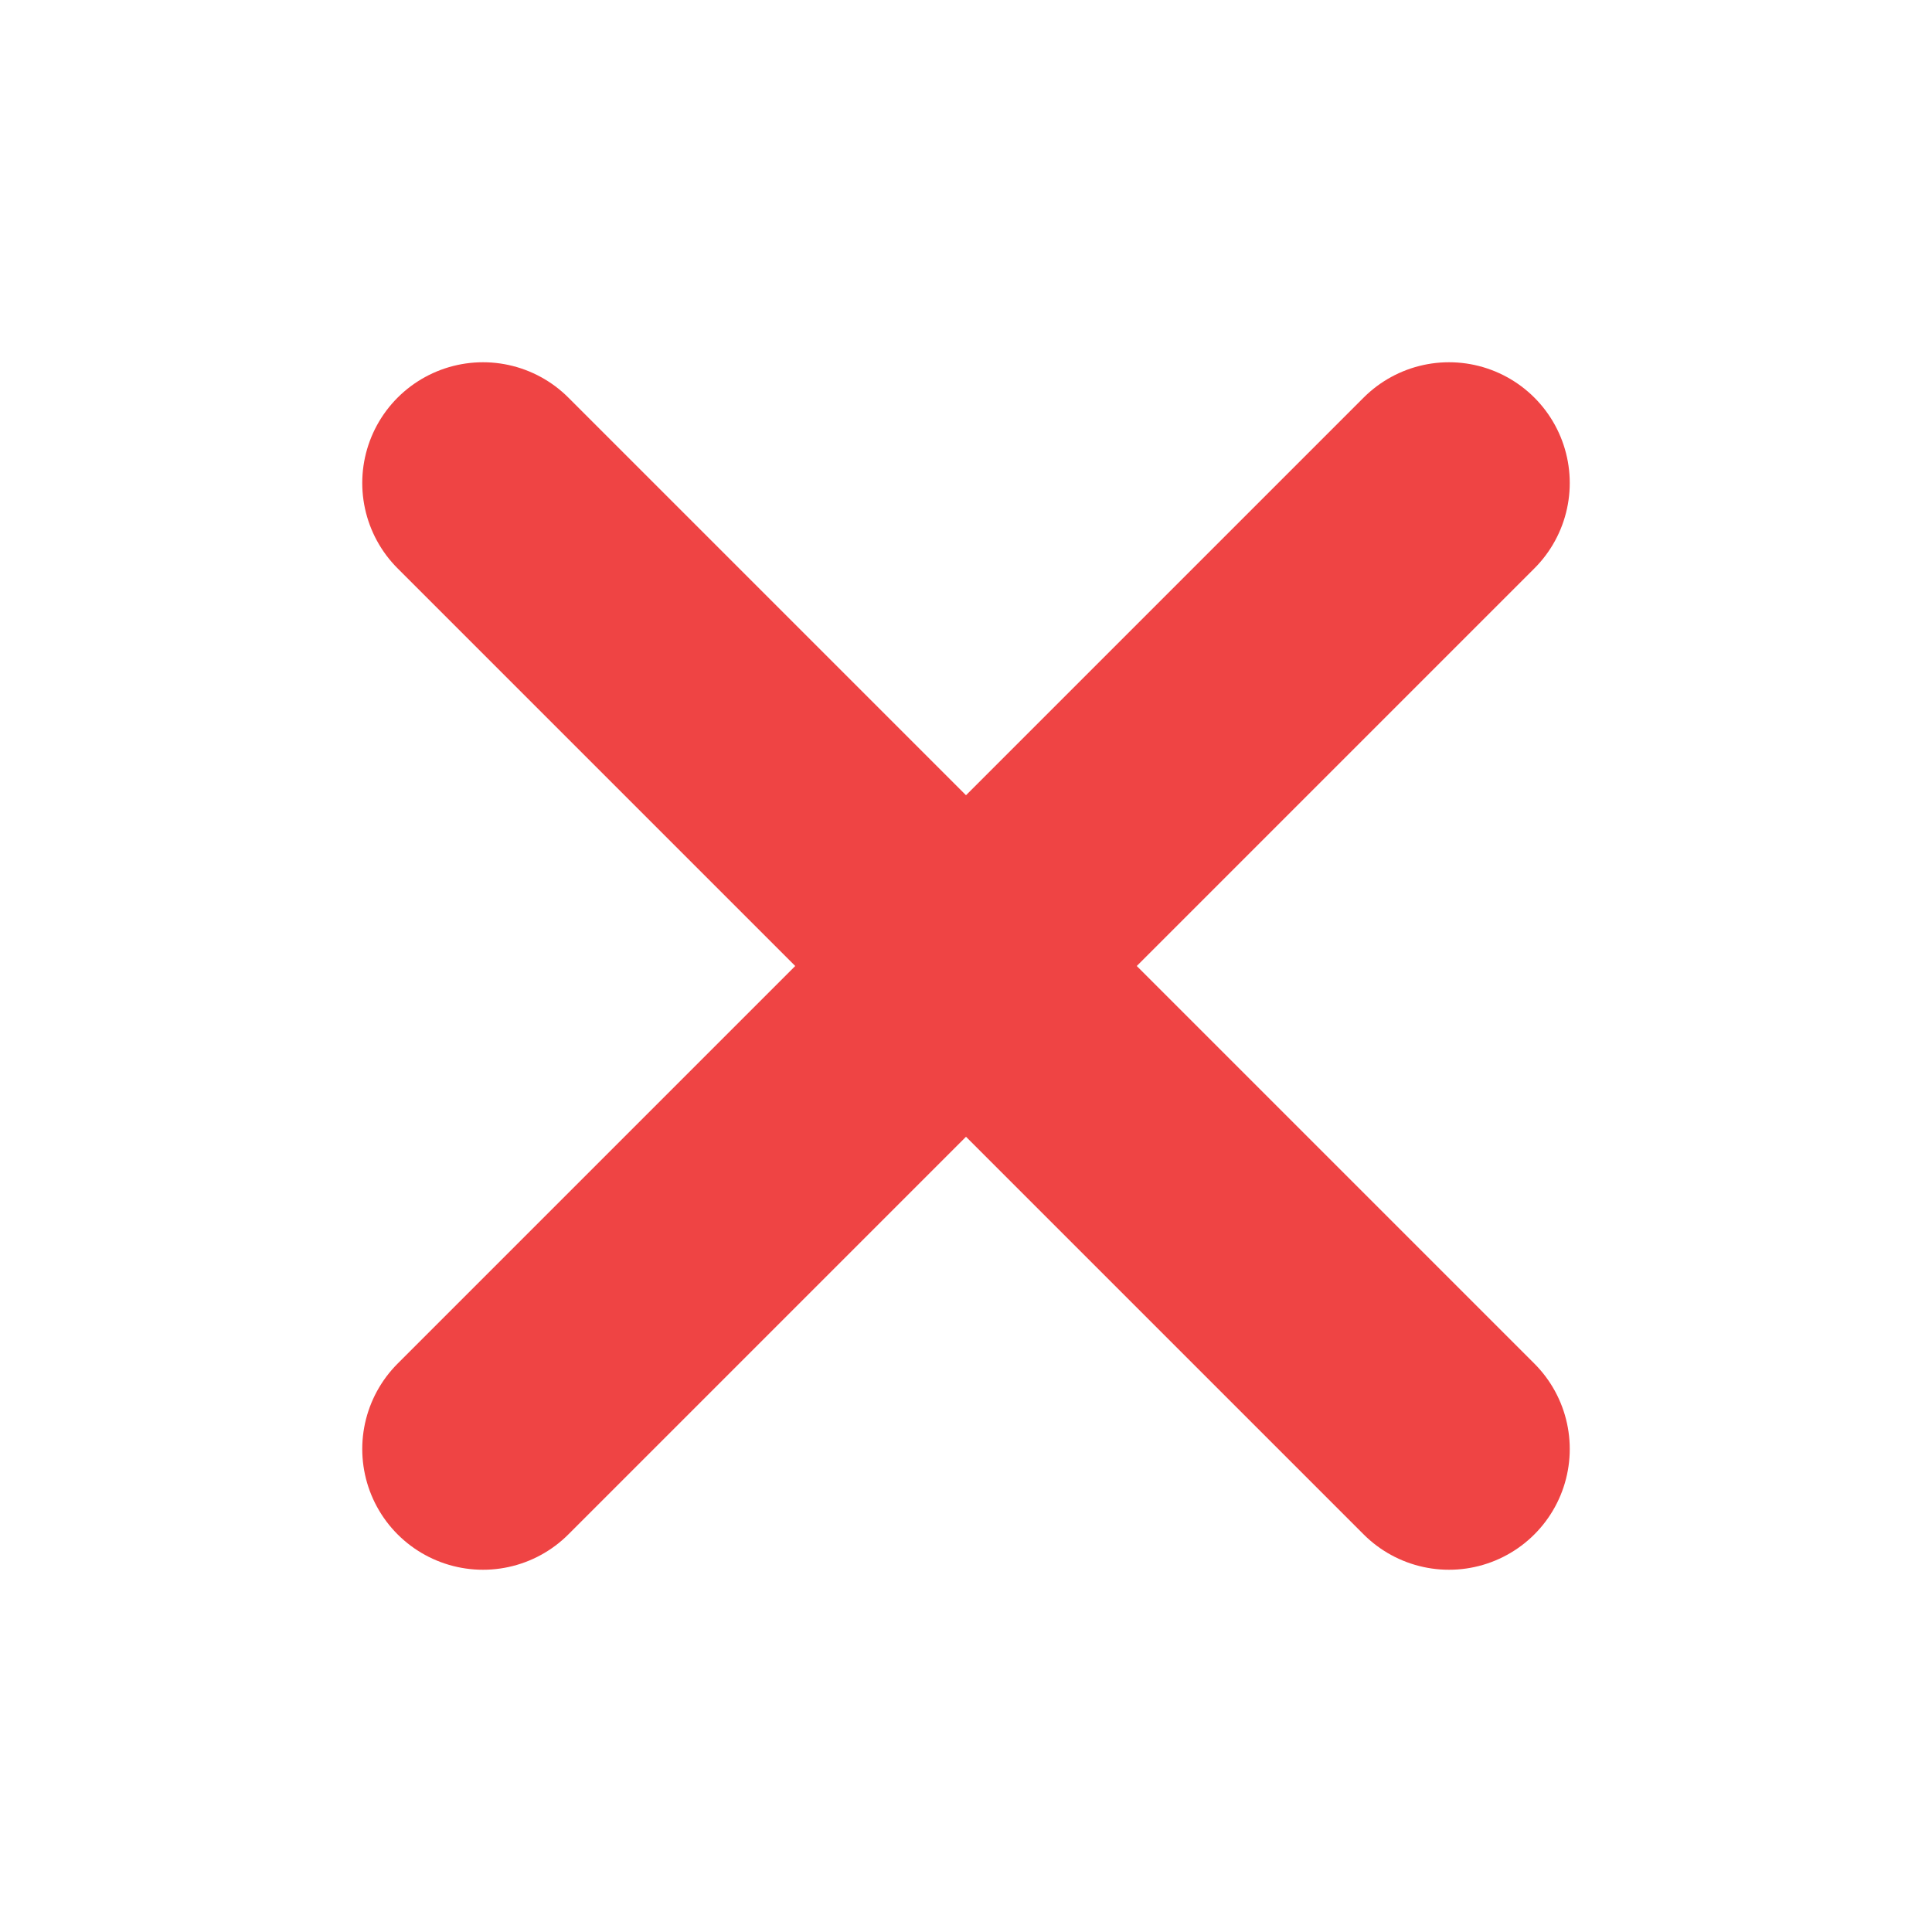
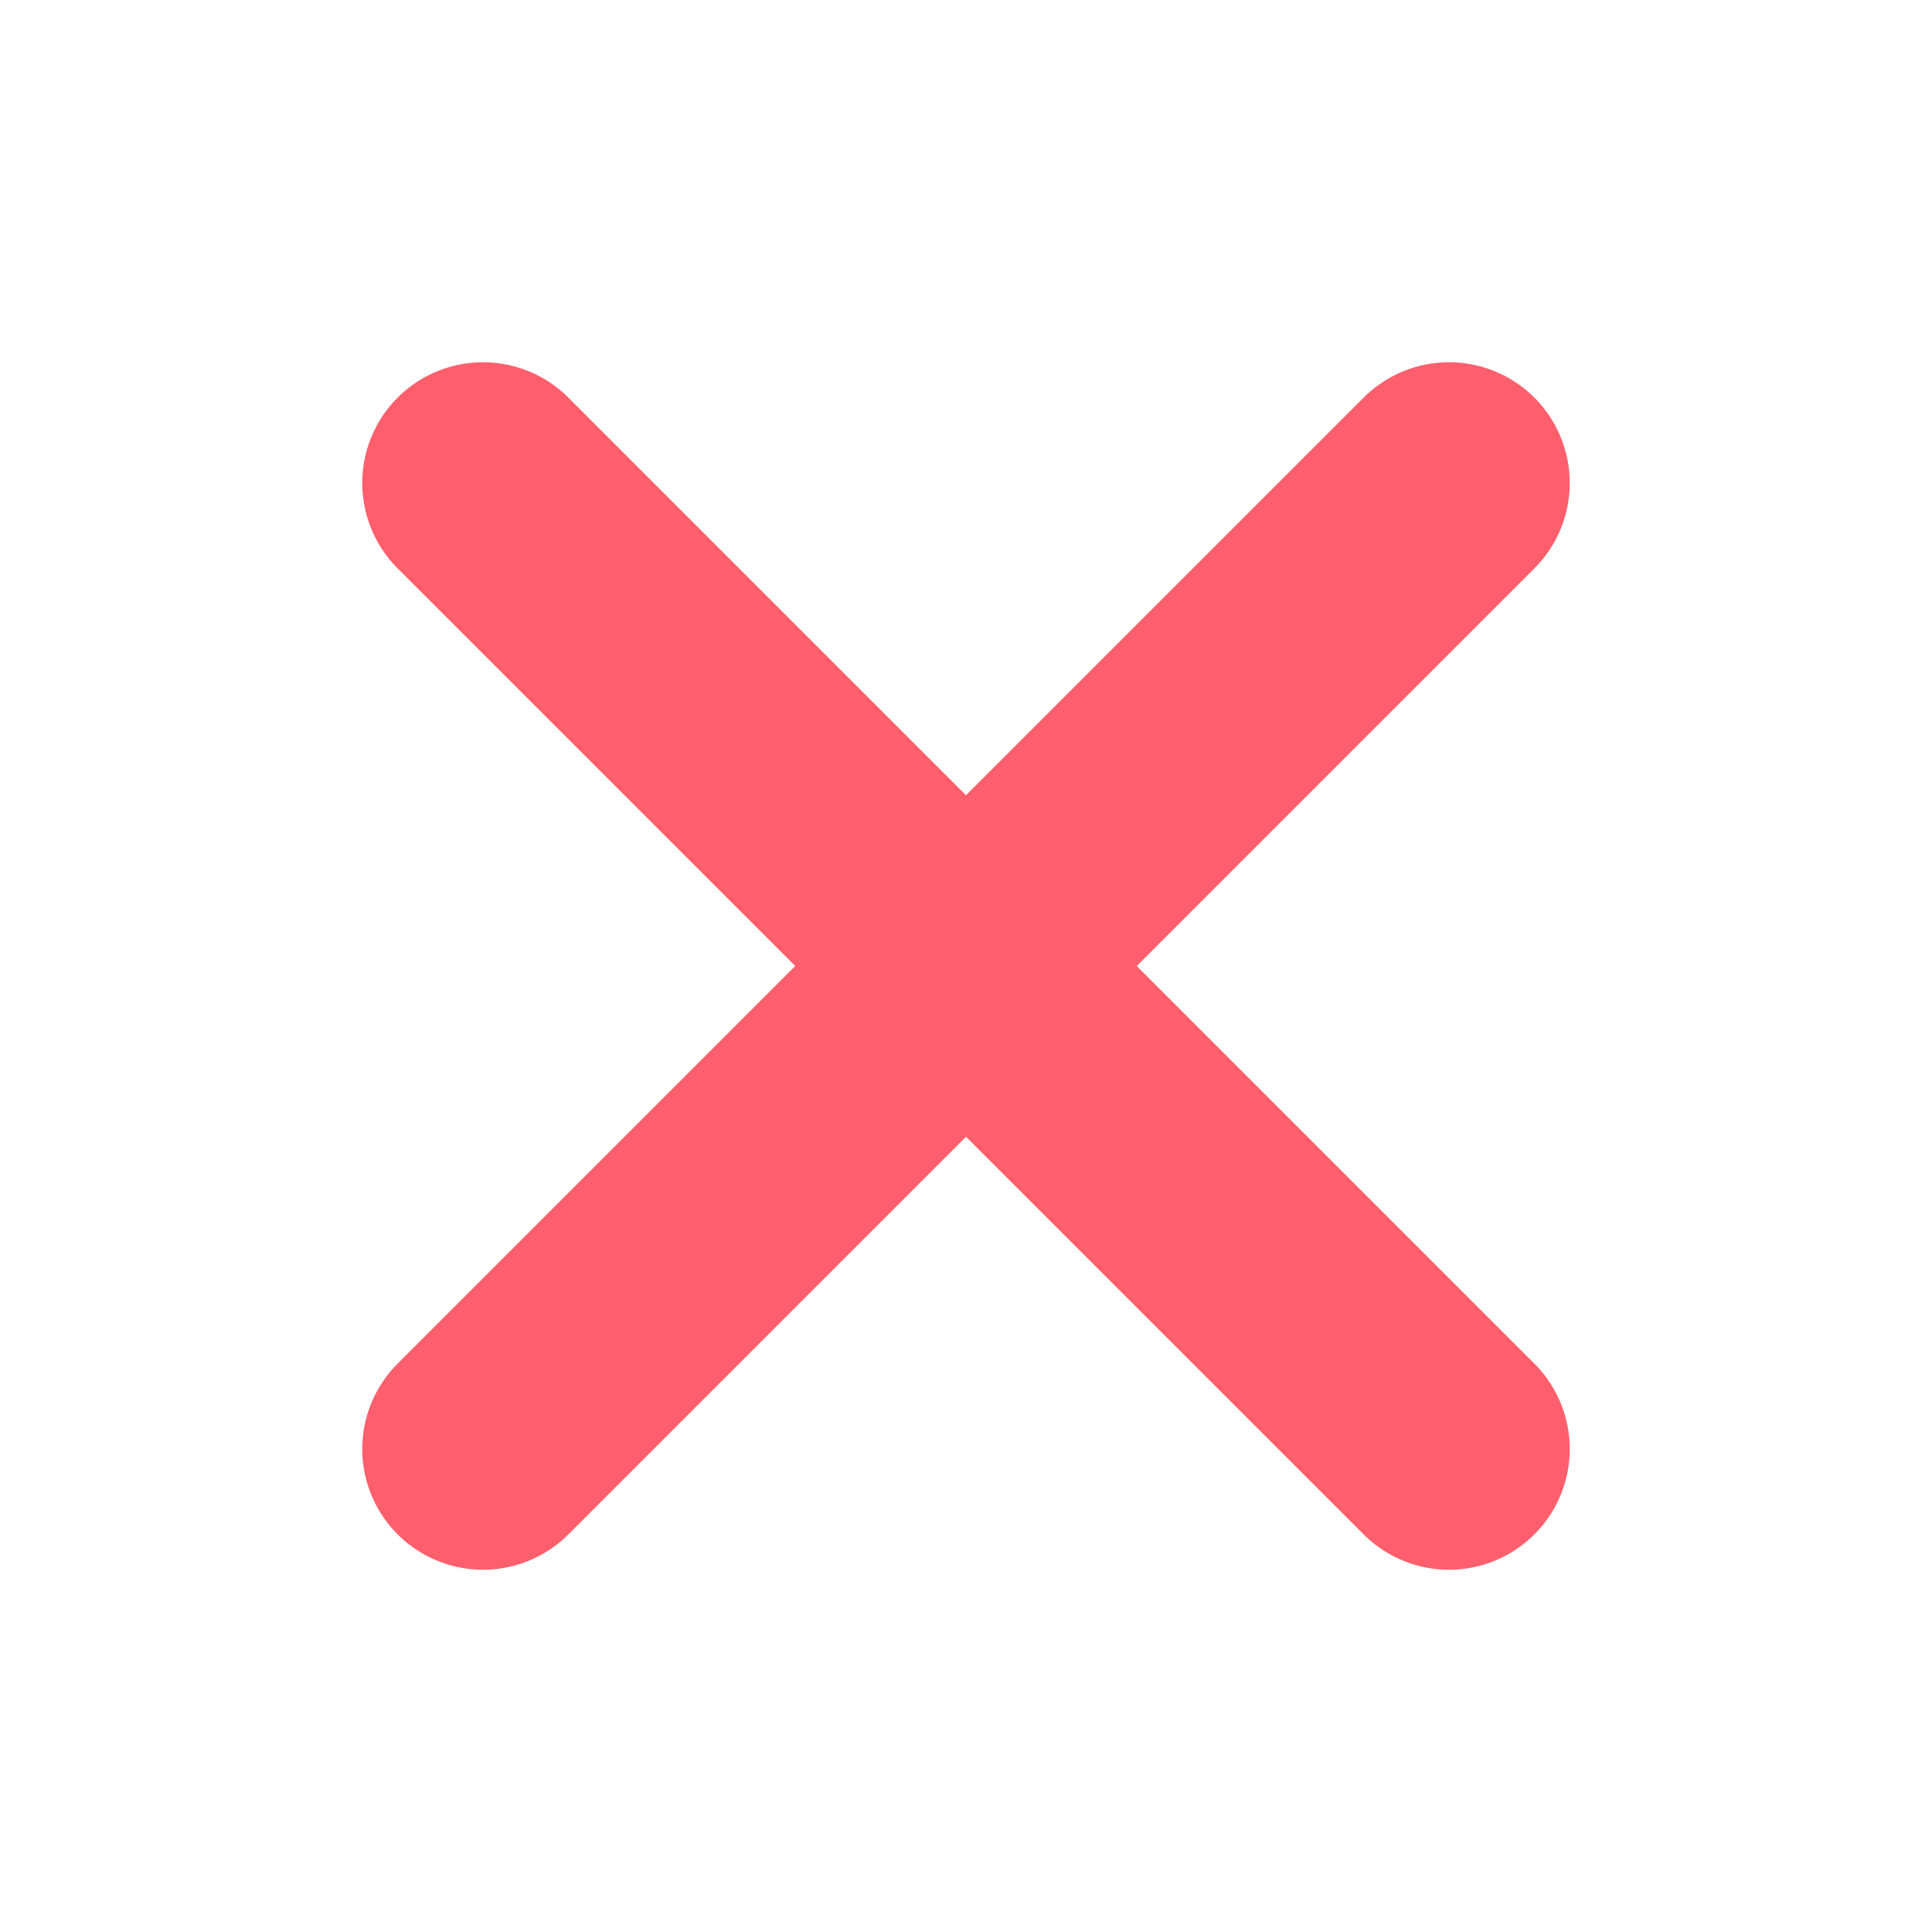
- <svg xmlns="http://www.w3.org/2000/svg" width="24" height="24" viewBox="0 0 24 24" fill="none" stroke="#ef4444" stroke-width="3" stroke-linecap="round" stroke-linejoin="round">
+ <svg xmlns="http://www.w3.org/2000/svg" width="24" height="24" viewBox="0 0 24 24" fill="none" stroke="#ff5f6d" stroke-width="3" stroke-linecap="round" stroke-linejoin="round">
  <path d="M18 6 6 18M6 6l12 12" />
</svg>
